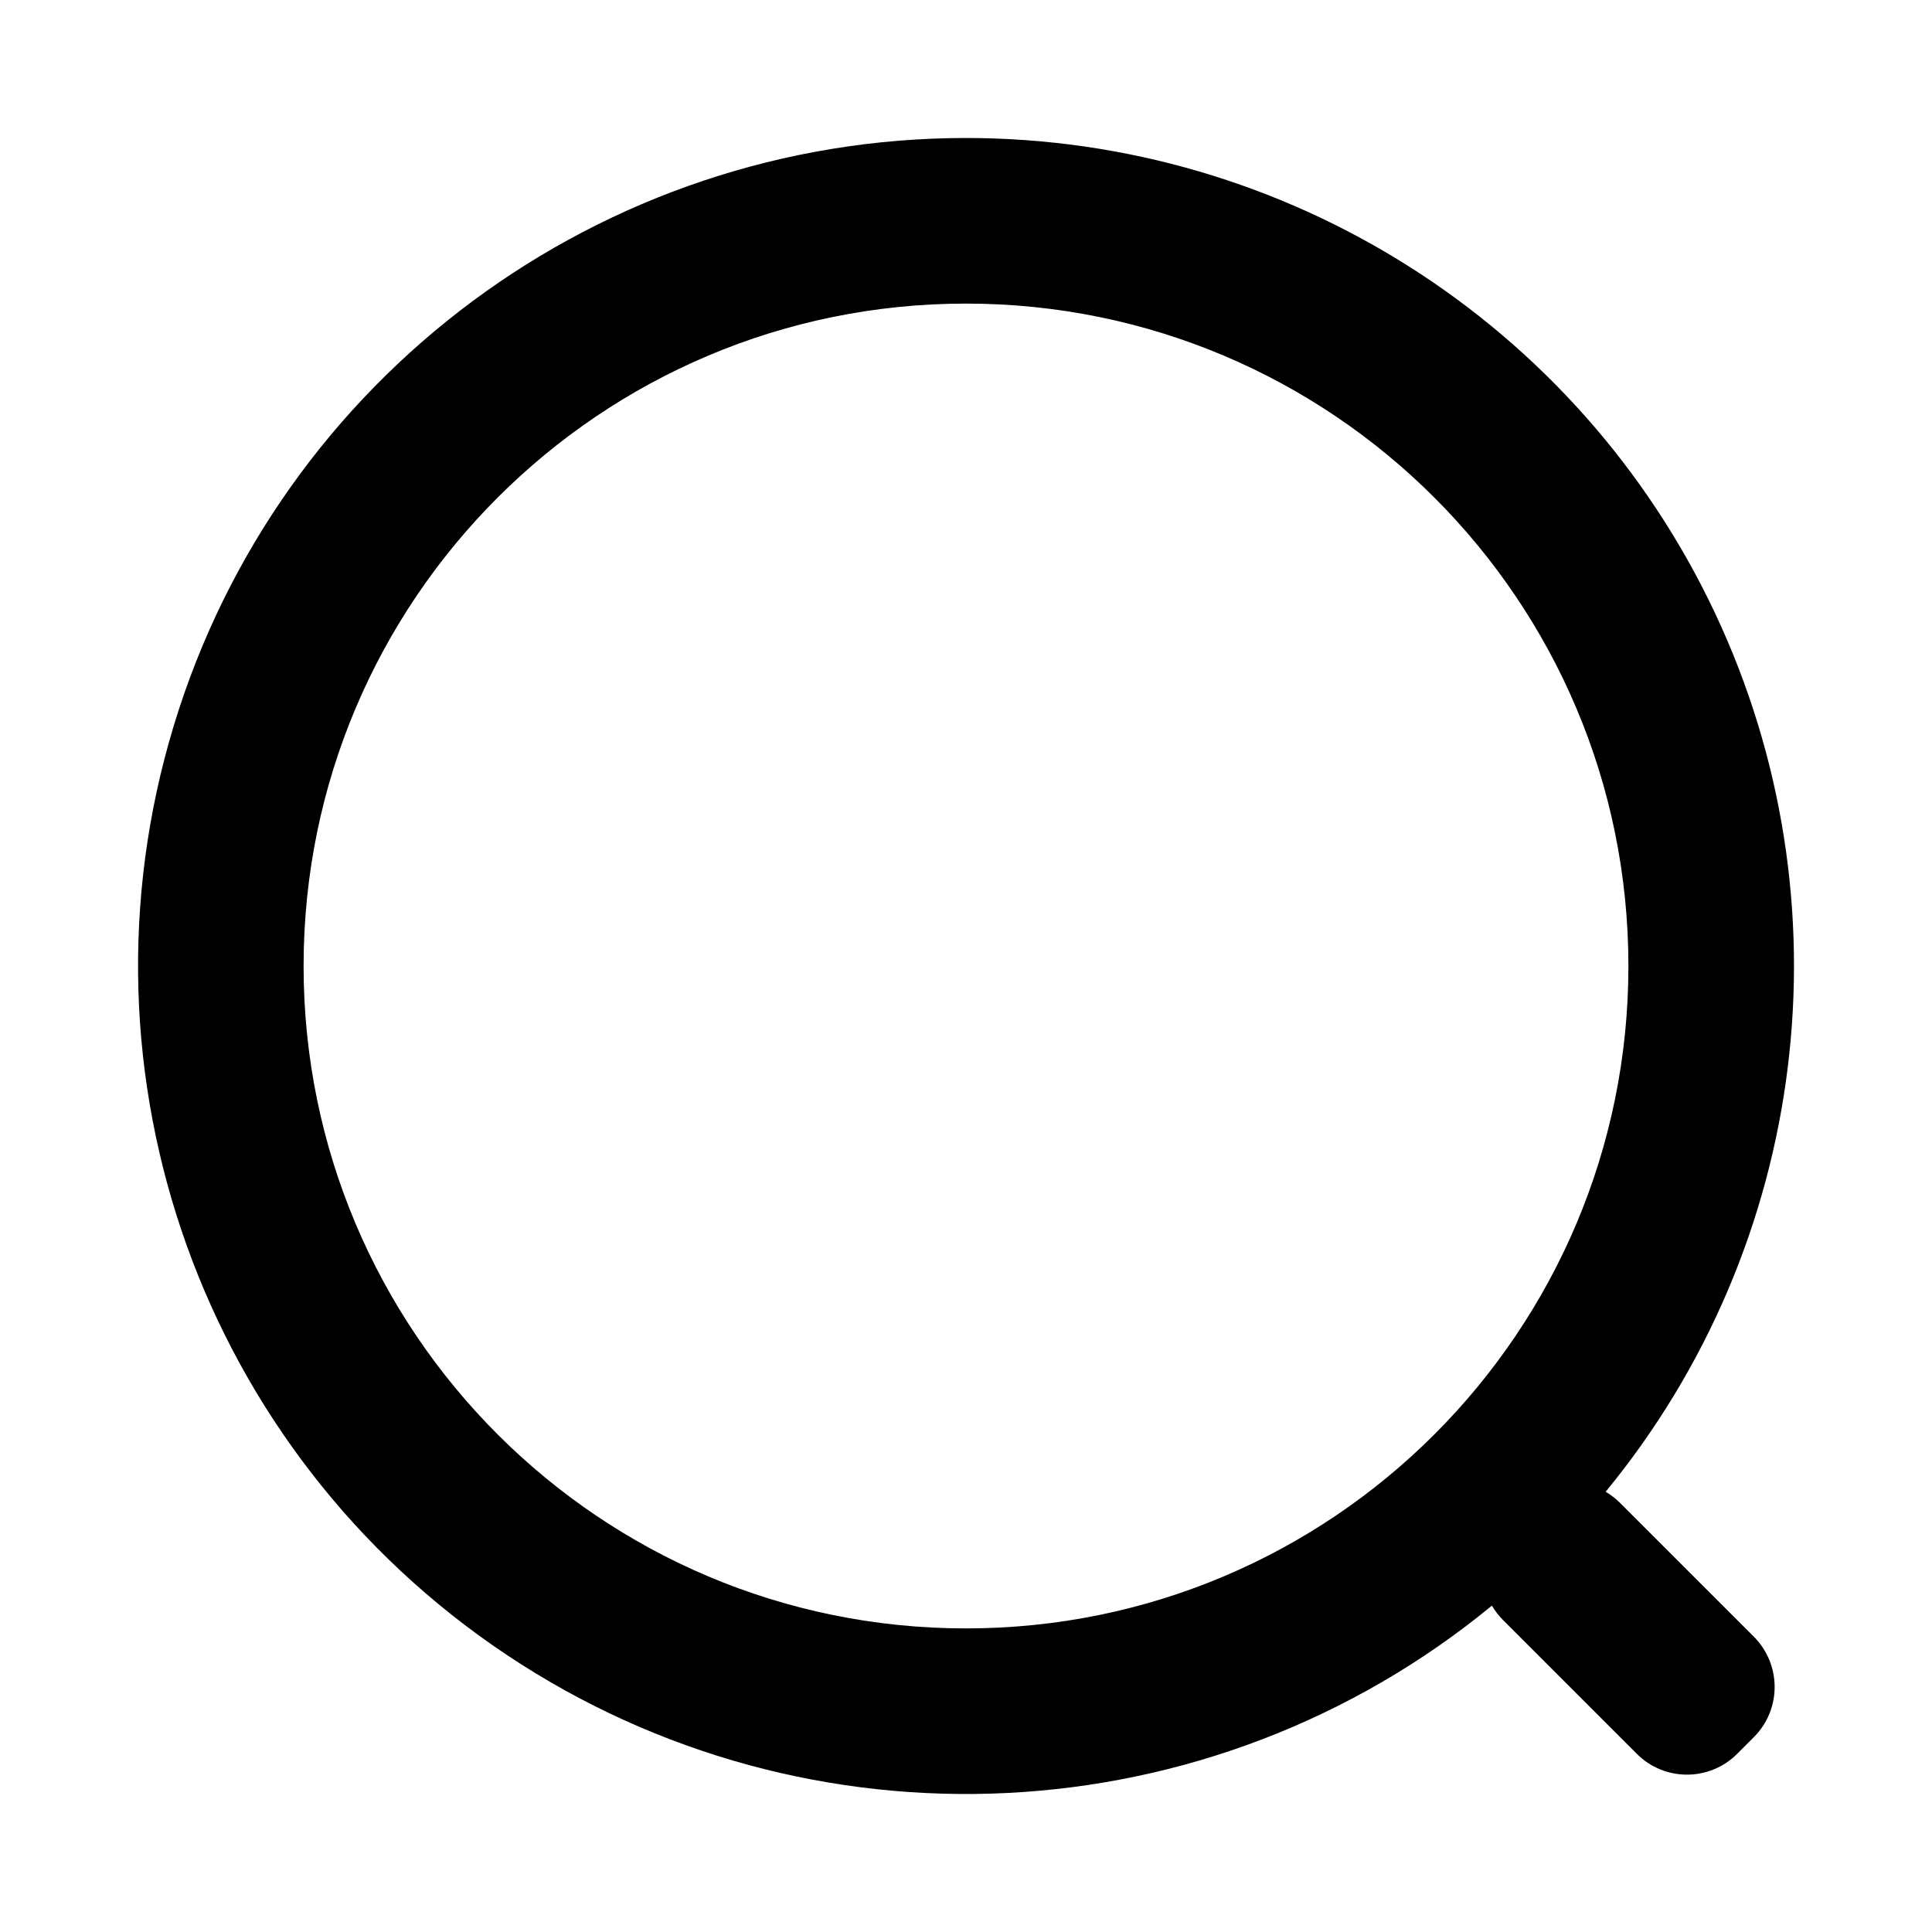
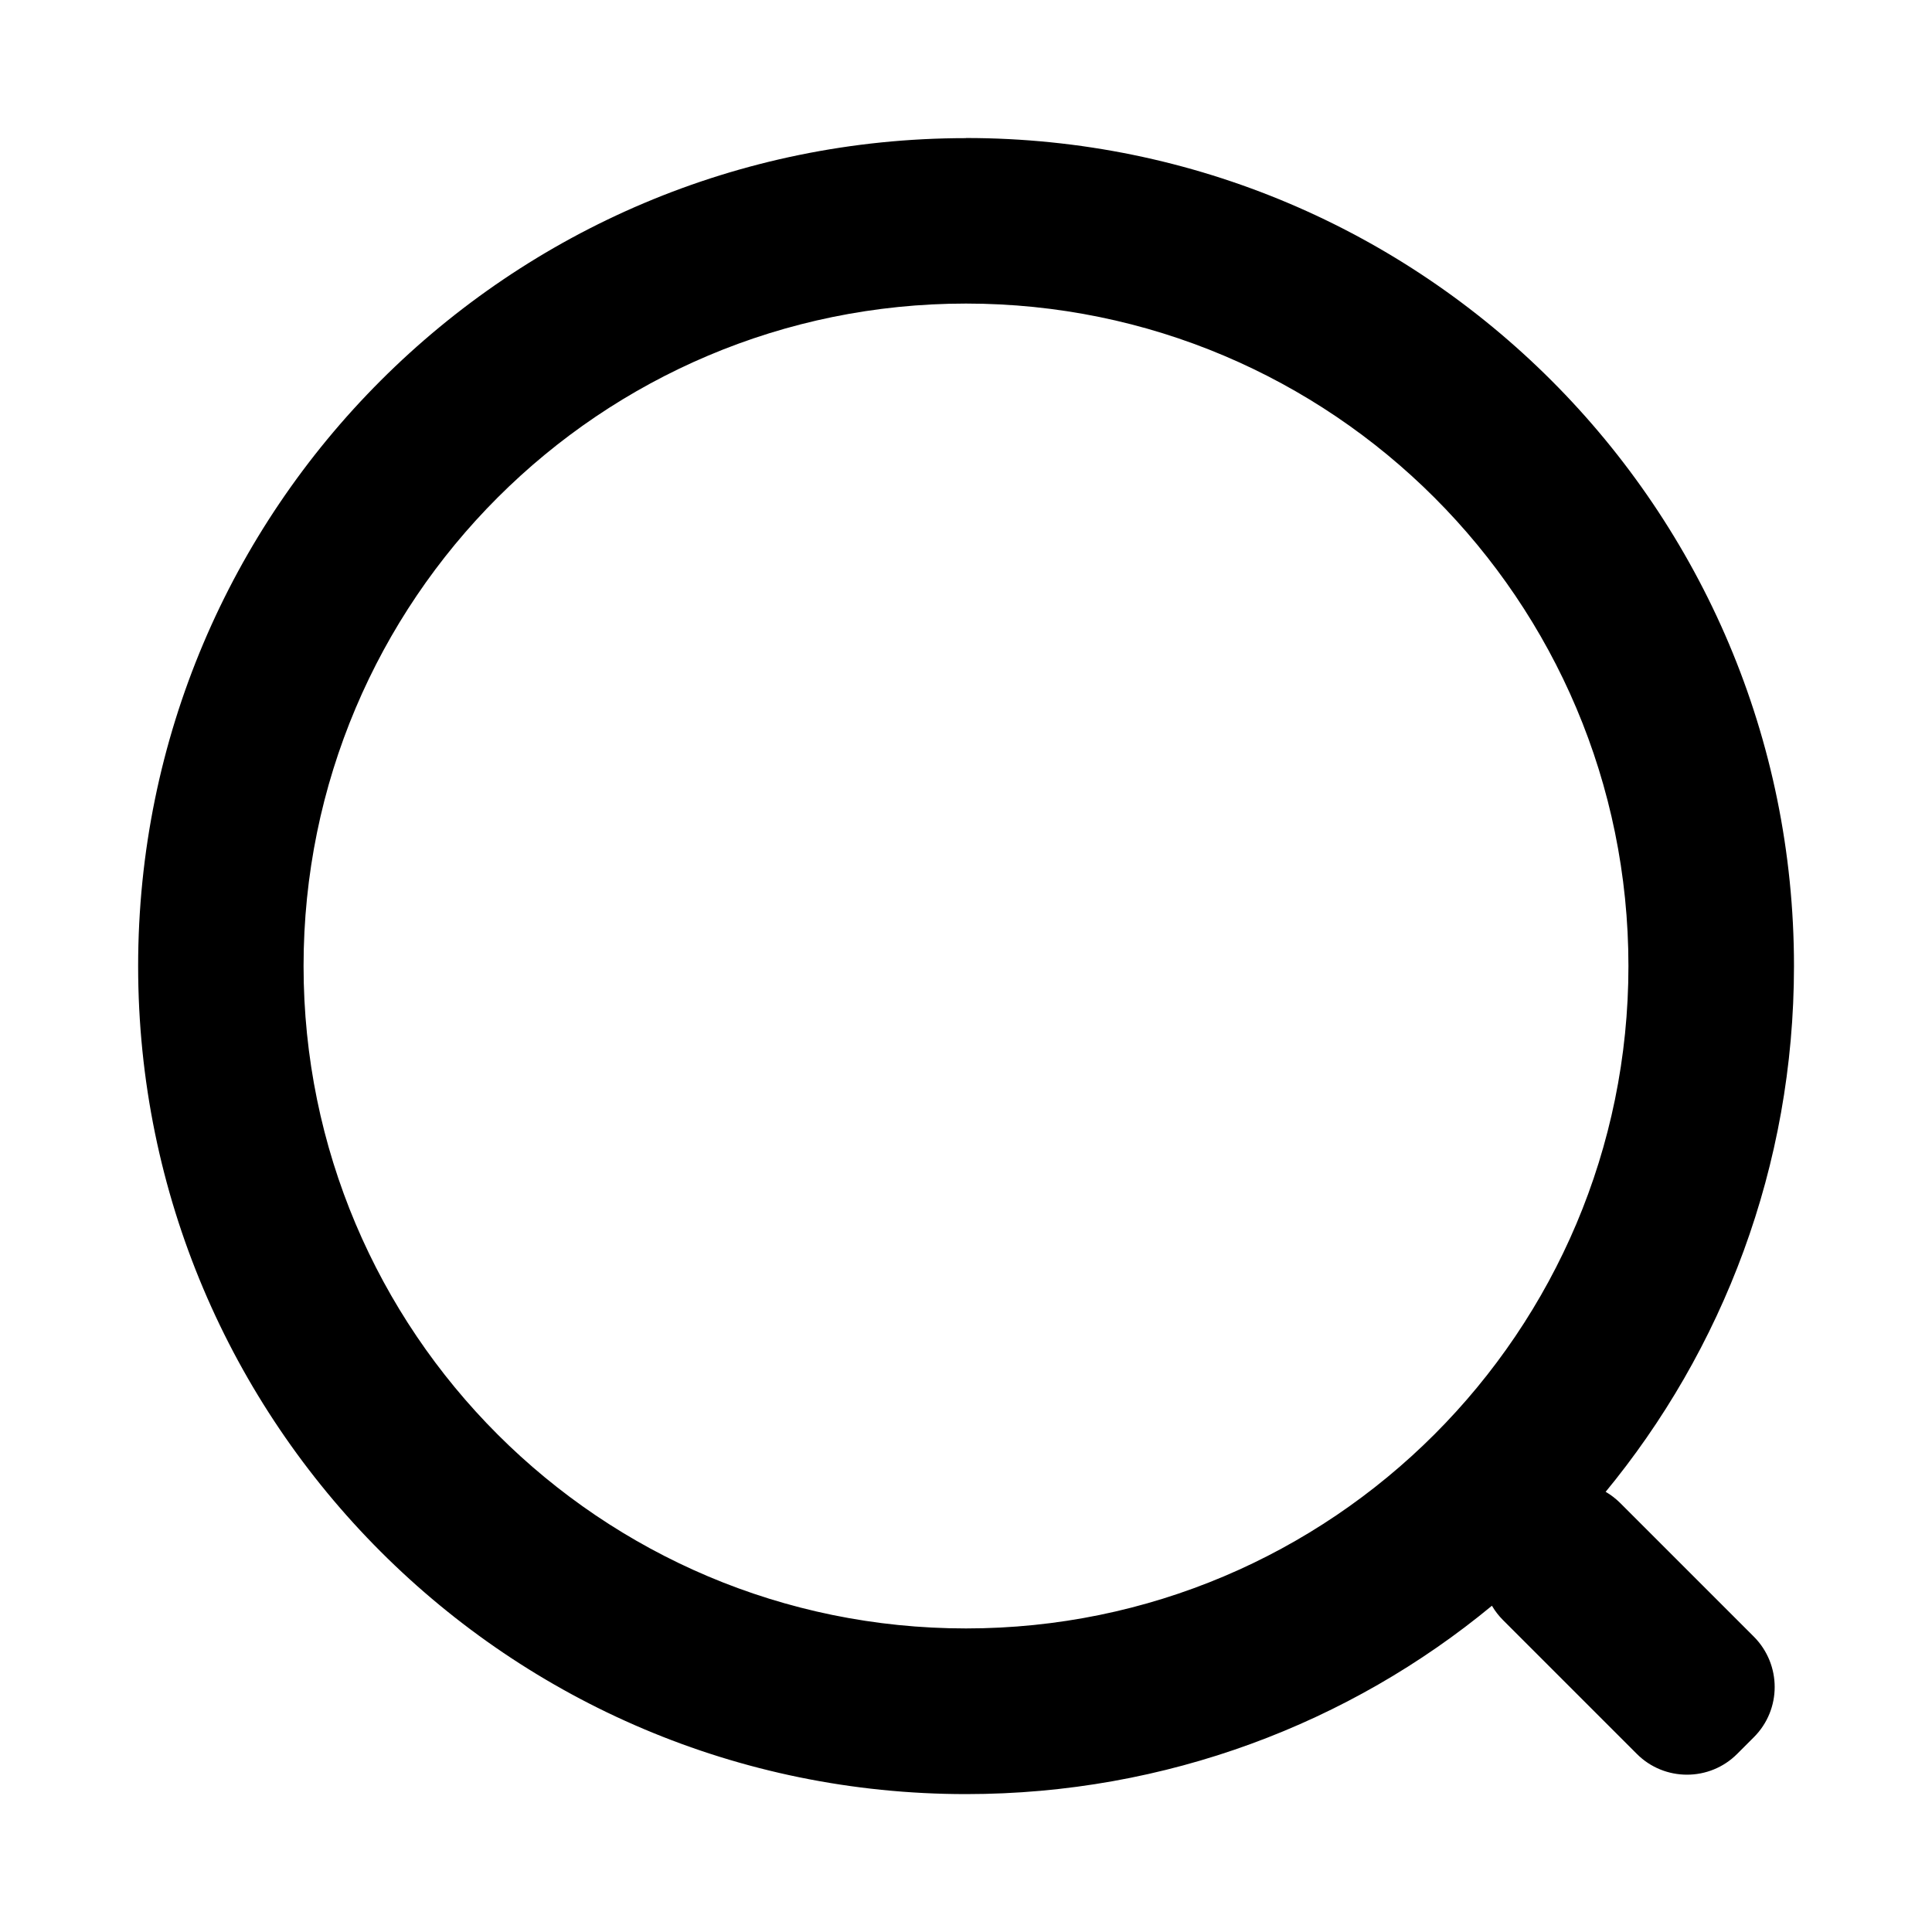
- <svg xmlns="http://www.w3.org/2000/svg" viewBox="0 0 1024 1024">
-   <path d="M512 73.14a438.86 438.86 0 0 1 339.02 717.53 38.03 38.03 0 0 1 7.6 5.86l70.95 70.94c14.7 14.77 14.7 38.55 0 53.25l-8.85 8.85c-14.63 14.7-38.55 14.7-53.17 0l-70.95-70.95a37.16 37.16 0 0 1-5.85-7.6 438.86 438.86 0 1 1-278.75-777.88z m0 87.77a351.09 351.09 0 1 0 0 702.18 351.09 351.09 0 0 0 0-702.18z" />
+ <svg xmlns="http://www.w3.org/2000/svg" version="1.1" width="32" height="32" viewBox="0 0 32 32">
+   <path d="M16 2.286c7.574 0 13.714 6.14 13.714 13.714 0 3.317-1.178 6.36-3.138 8.732l0.019-0.023c0.090 0.053 0.168 0.114 0.238 0.183l2.217 2.217c0.459 0.462 0.459 1.205 0 1.664l-0.277 0.277c-0.457 0.459-1.205 0.459-1.662 0l-2.217-2.217c-0.069-0.069-0.13-0.147-0.18-0.232l-0.003-0.005c-2.349 1.942-5.391 3.12-8.709 3.12-7.574 0-13.714-6.14-13.714-13.714s6.139-13.713 13.712-13.714h0zM16 5.028c-6.059 0-10.972 4.912-10.972 10.972s4.912 10.972 10.972 10.972v0c6.059 0 10.972-4.912 10.972-10.972s-4.912-10.972-10.972-10.972v0z" />
</svg>
